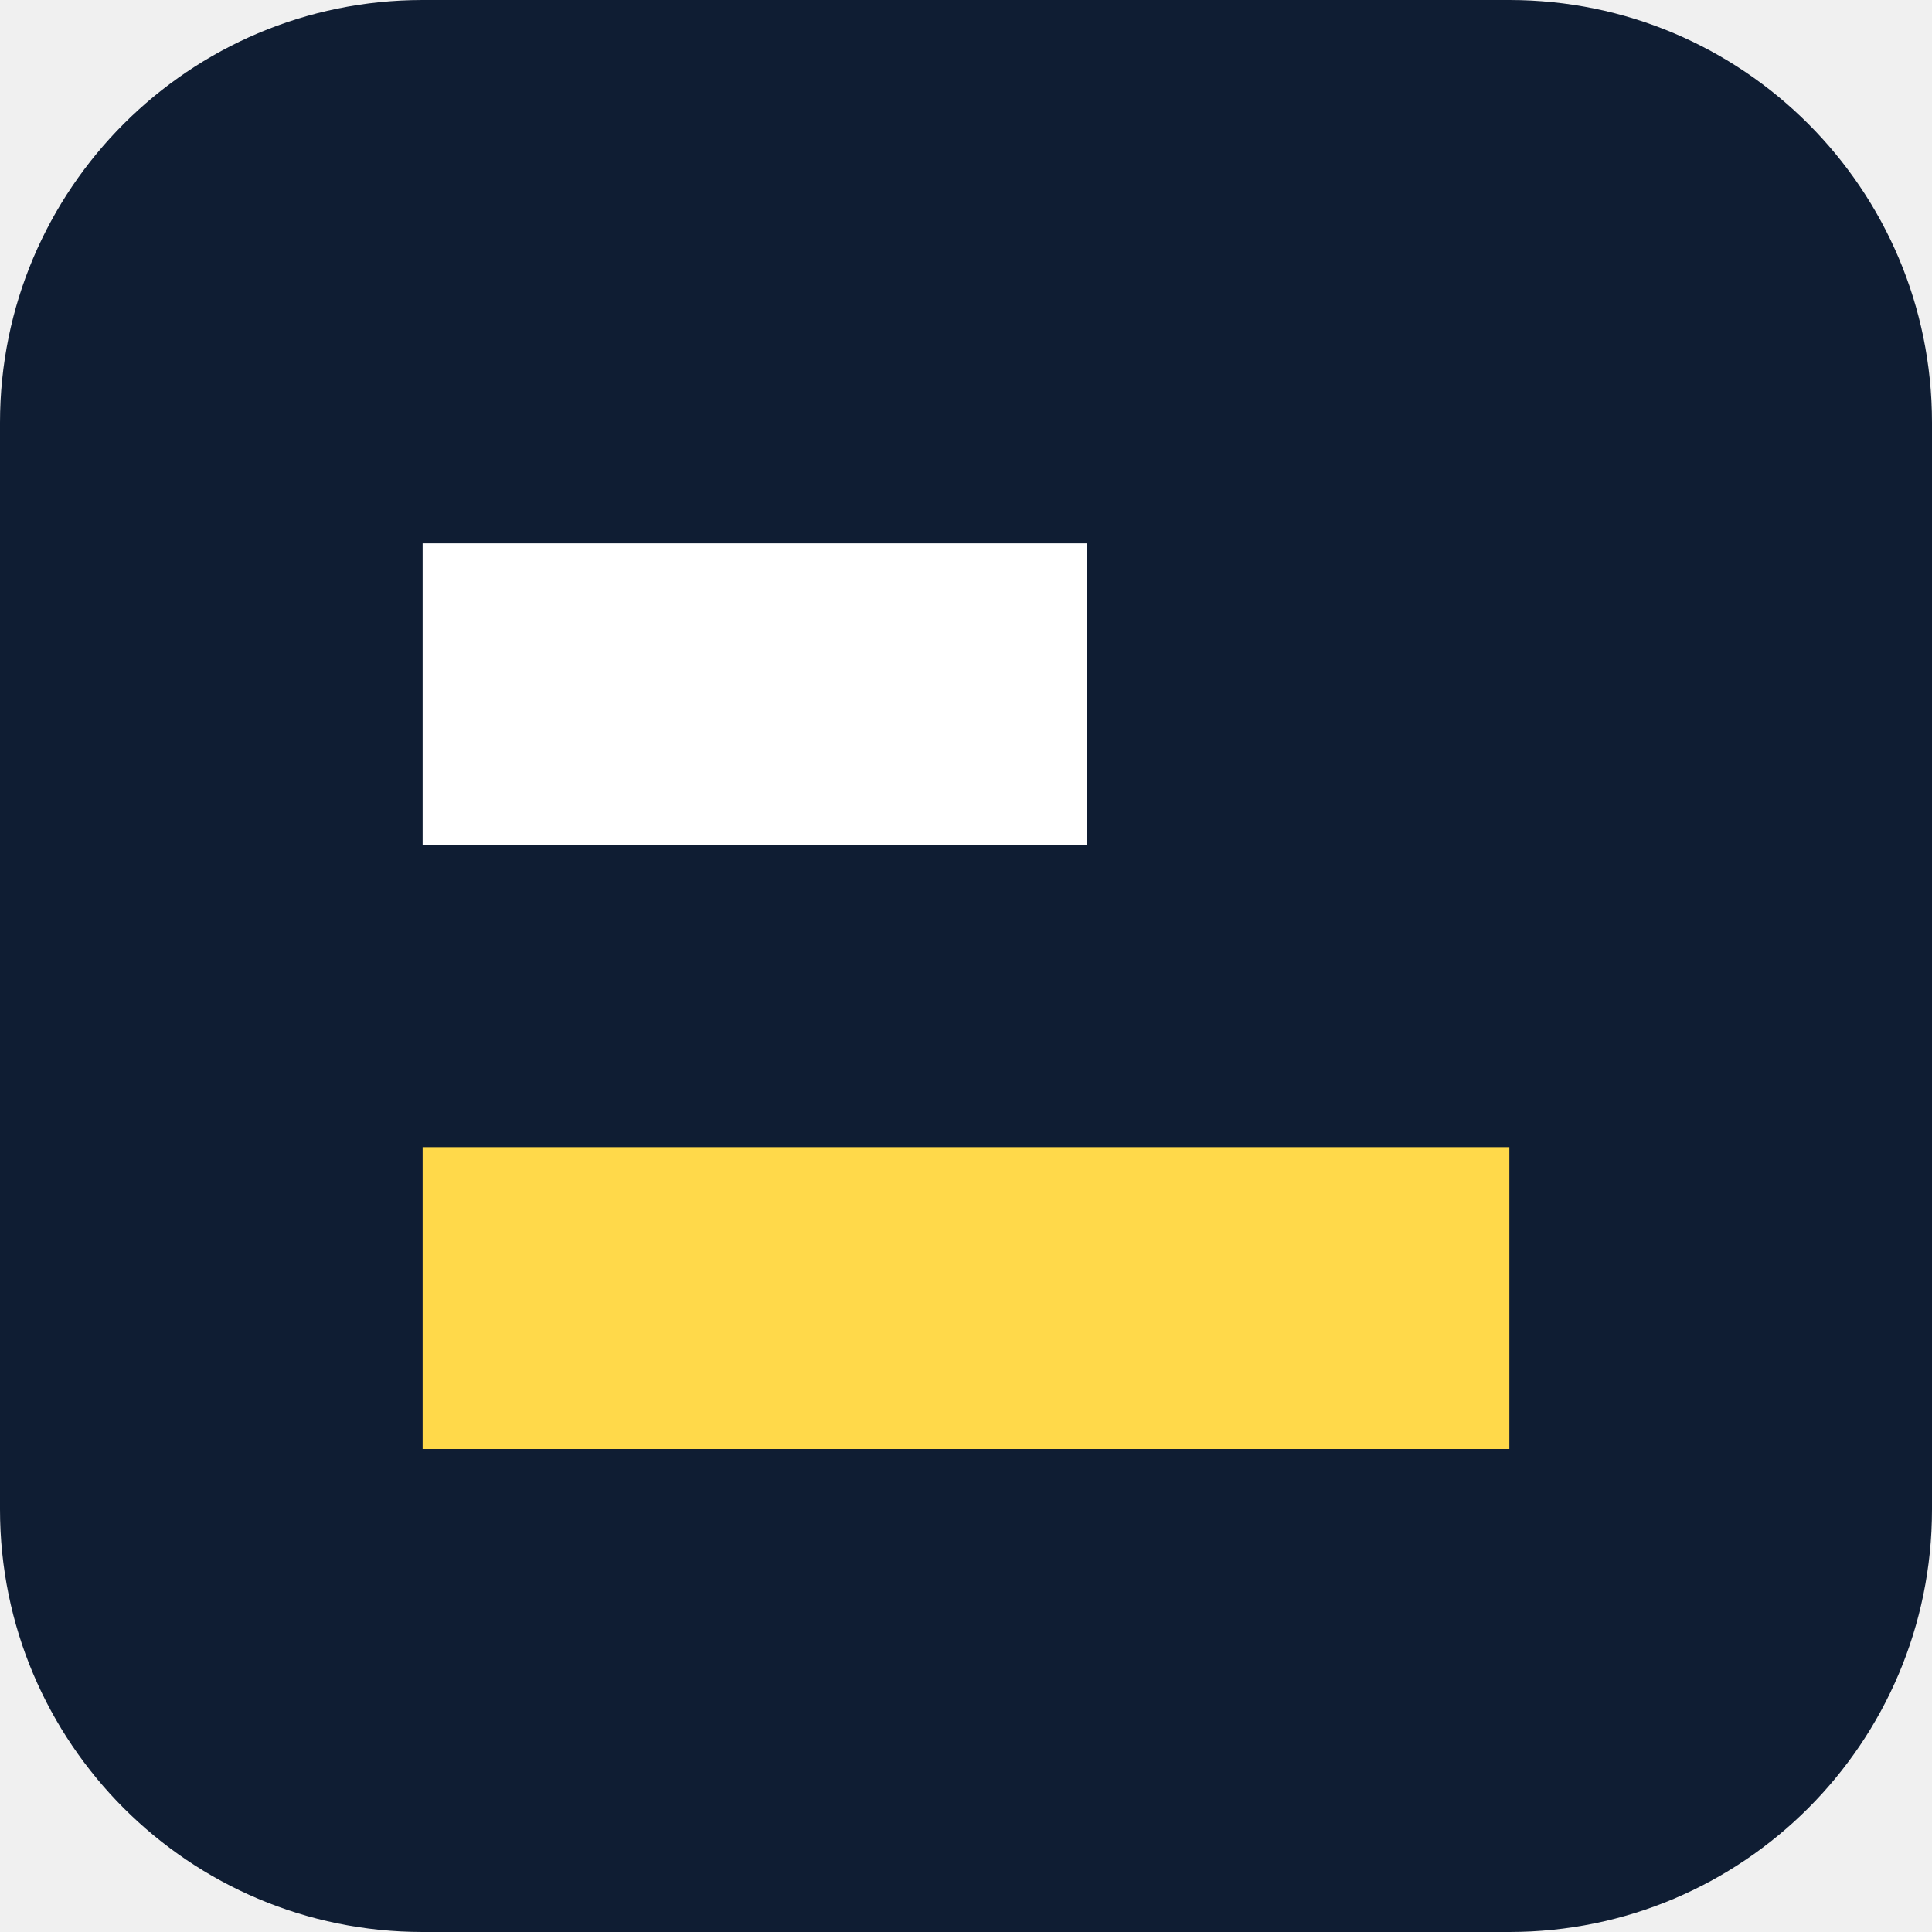
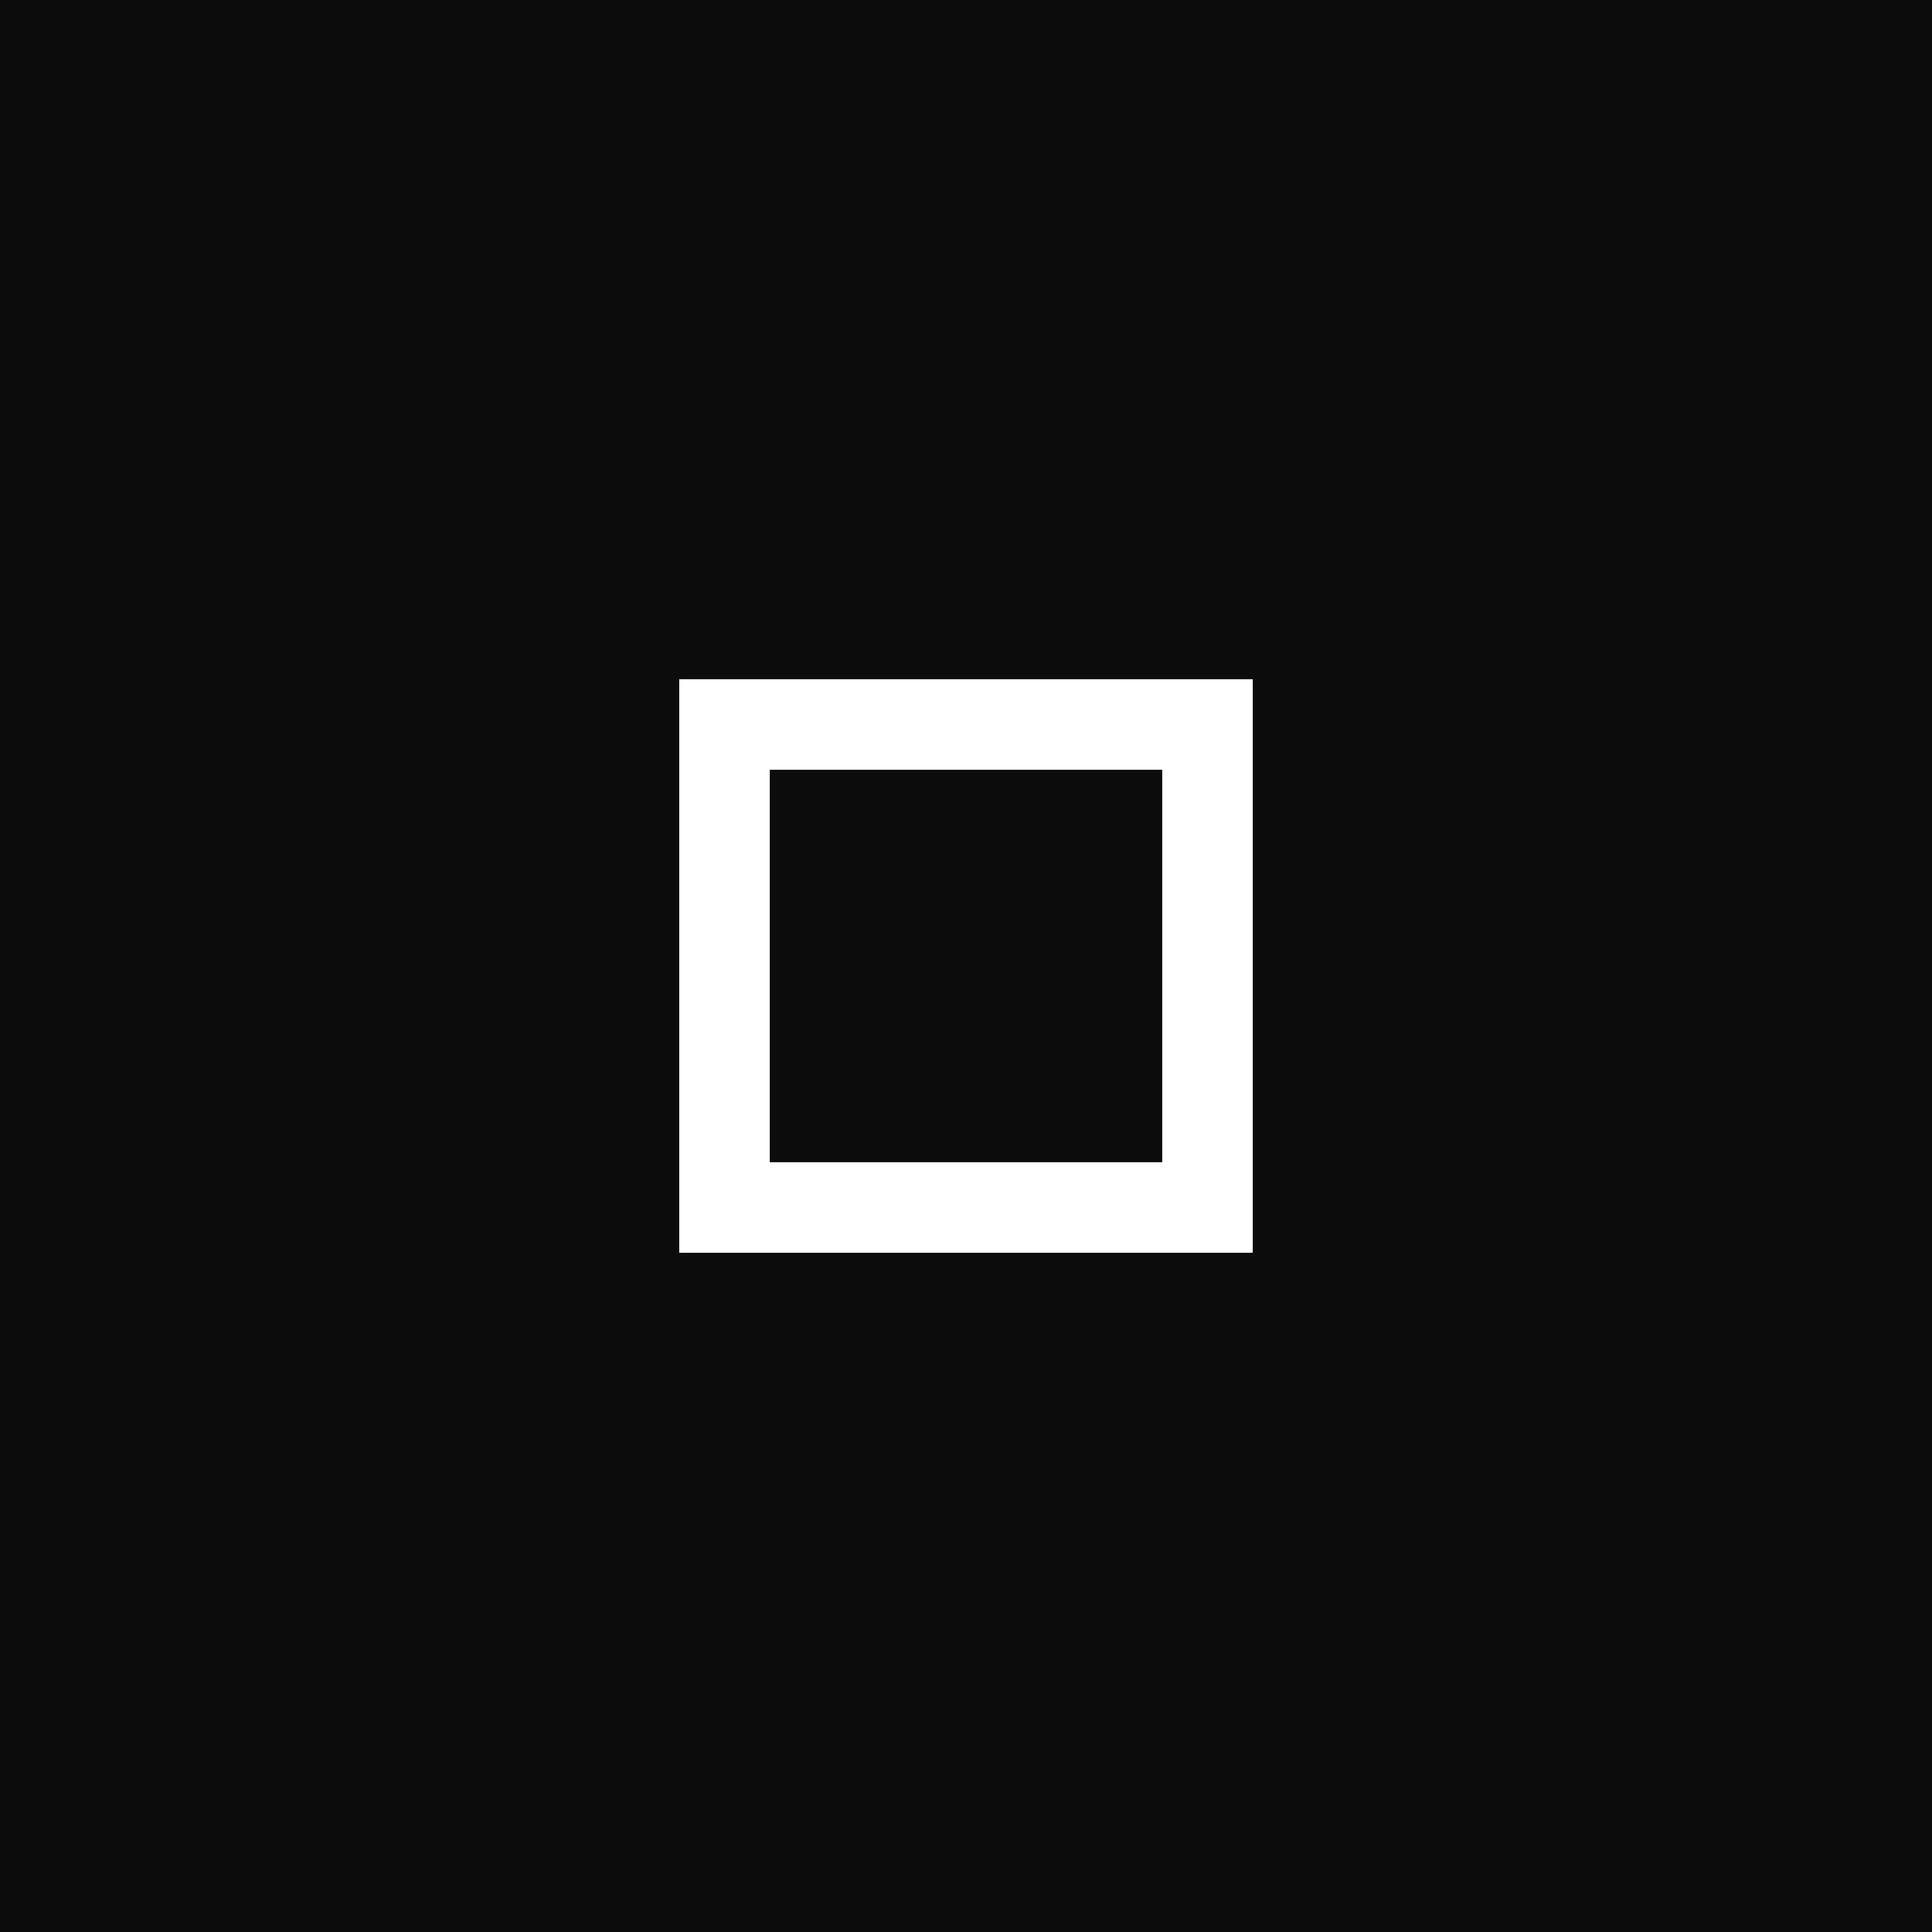
<svg xmlns="http://www.w3.org/2000/svg" viewBox="0 0 32 32">
-   <rect width="32" height="32" rx="7" fill="#0f1d33" />
-   <rect x="7" y="19" width="18" height="5" fill="#ffd94a" />
-   <rect x="7" y="9" width="11" height="5" fill="#ffffff" />
+   <rect width="32" height="32" fill="#0c0c0d" />
+   <rect x="12" y="12" width="8" height="8" fill="none" stroke="#ffffff" stroke-width="1.5" />
</svg>
